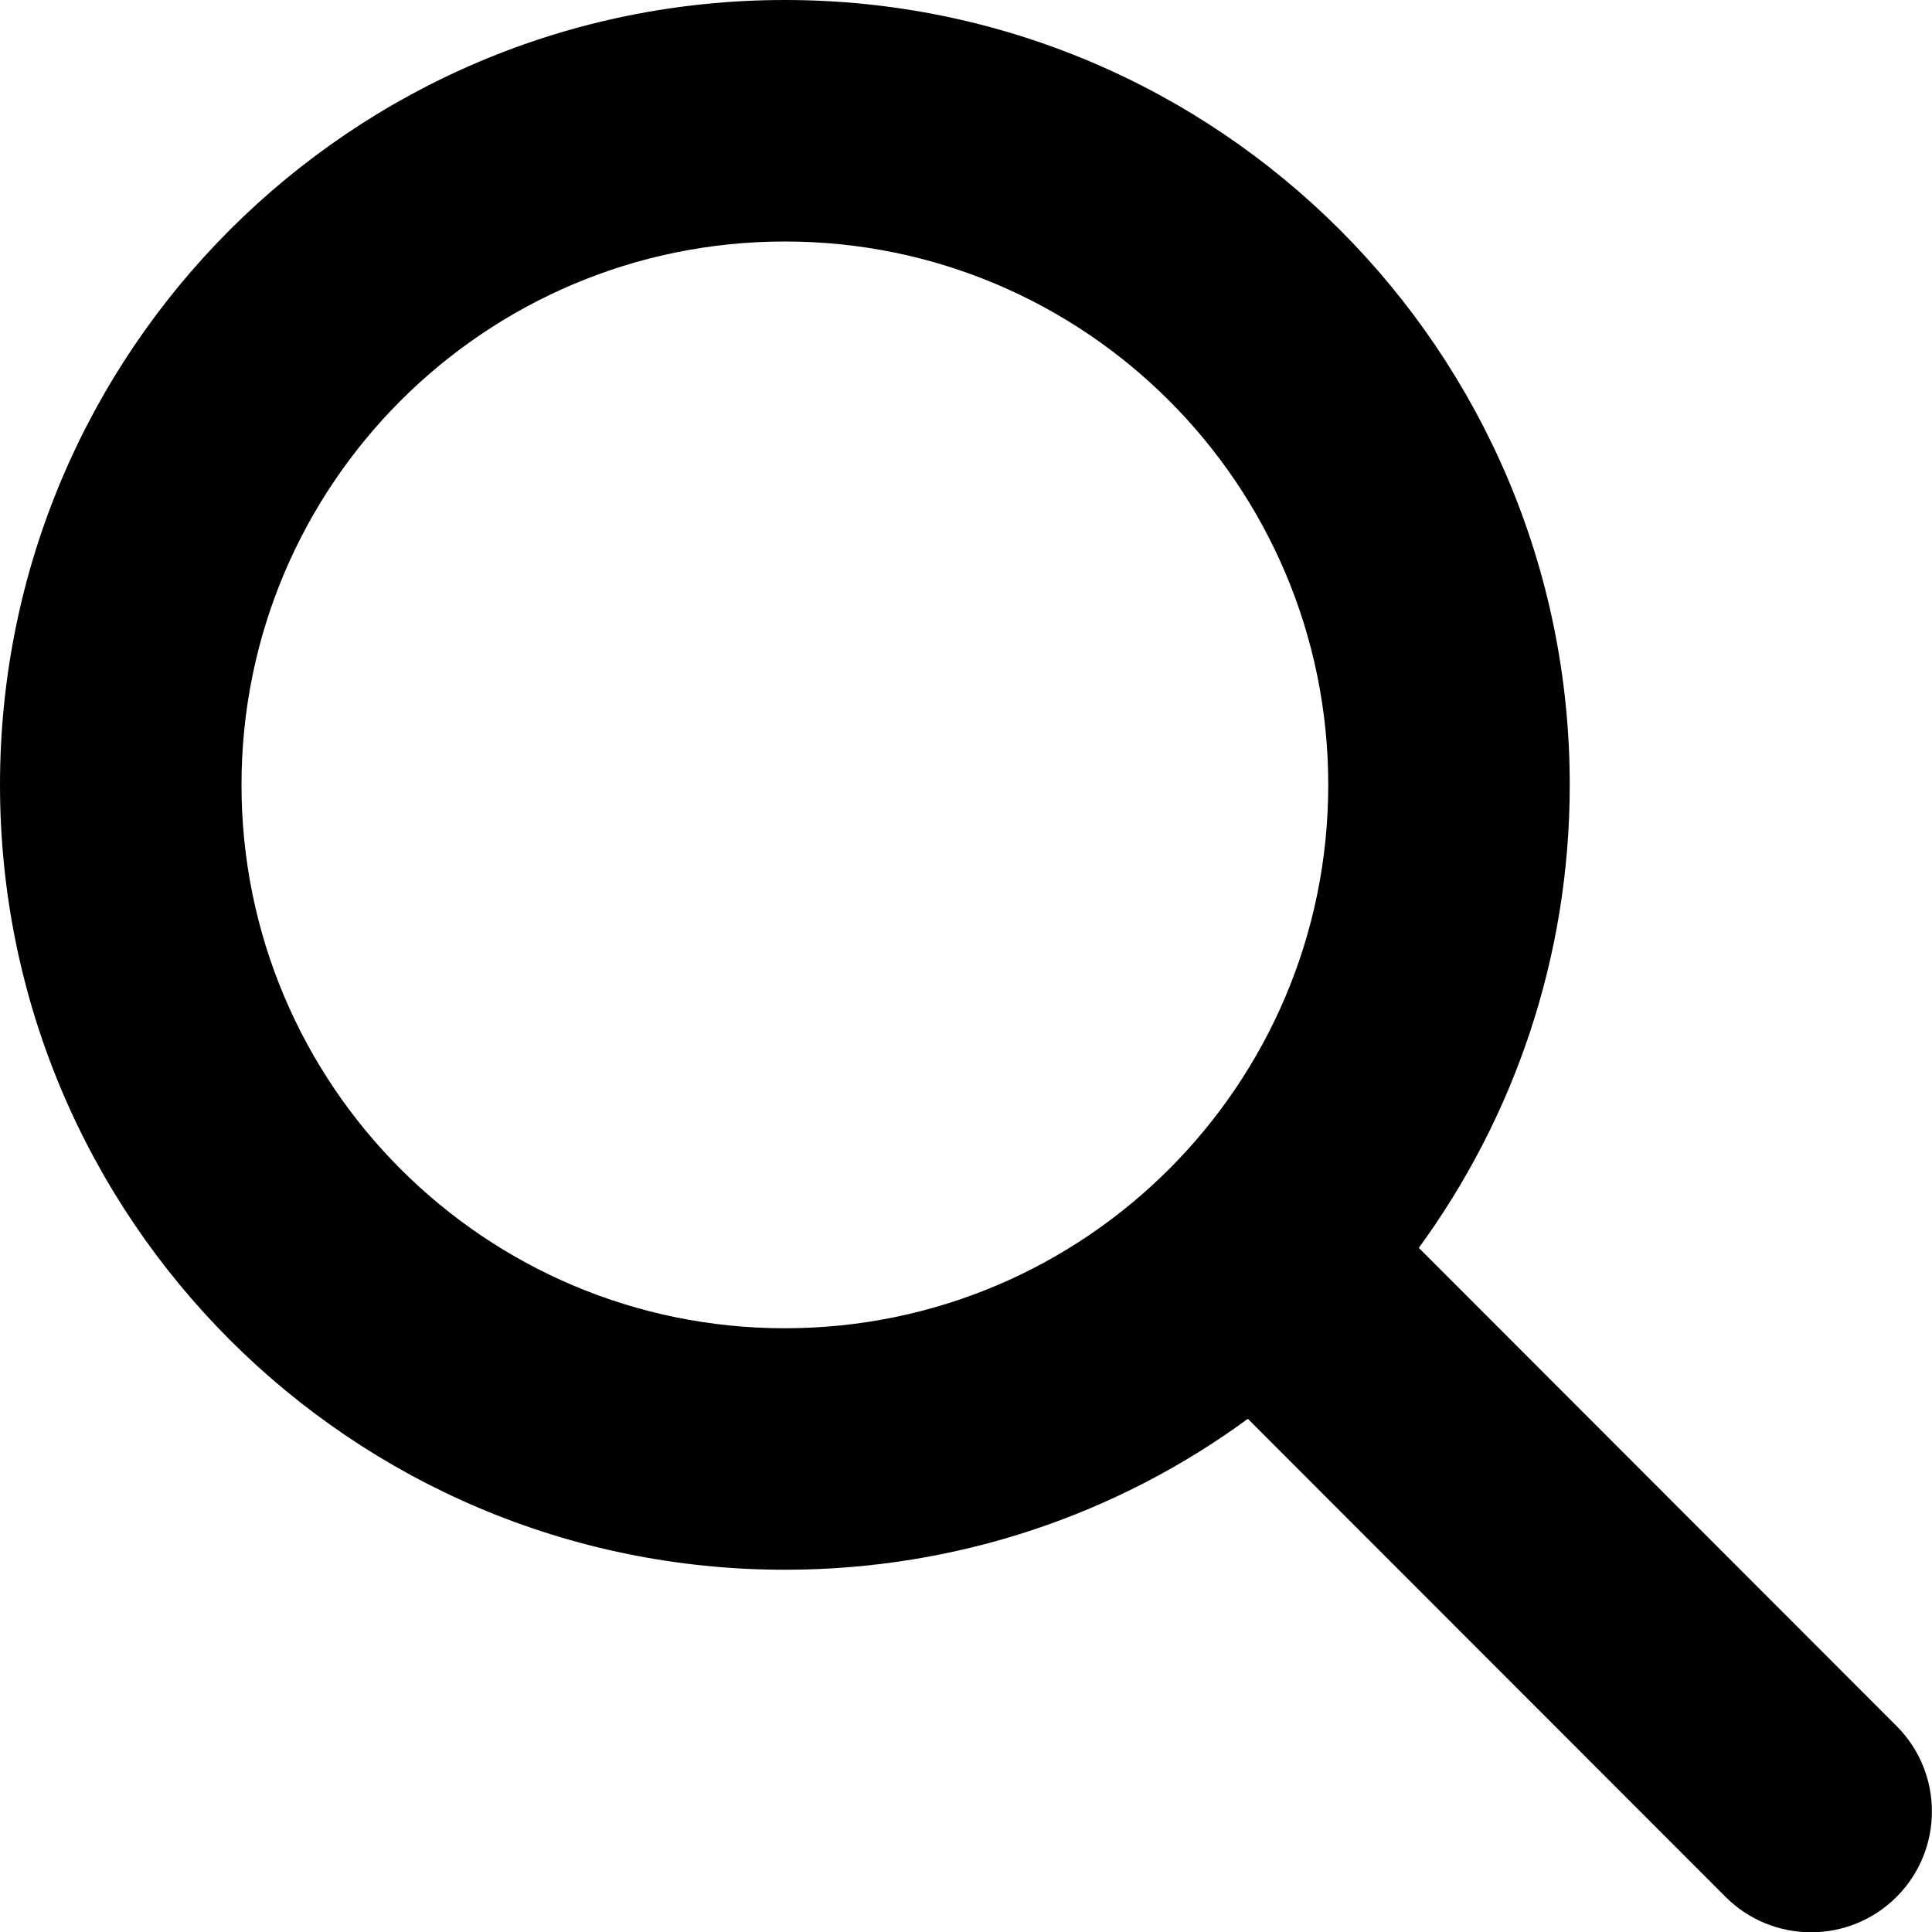
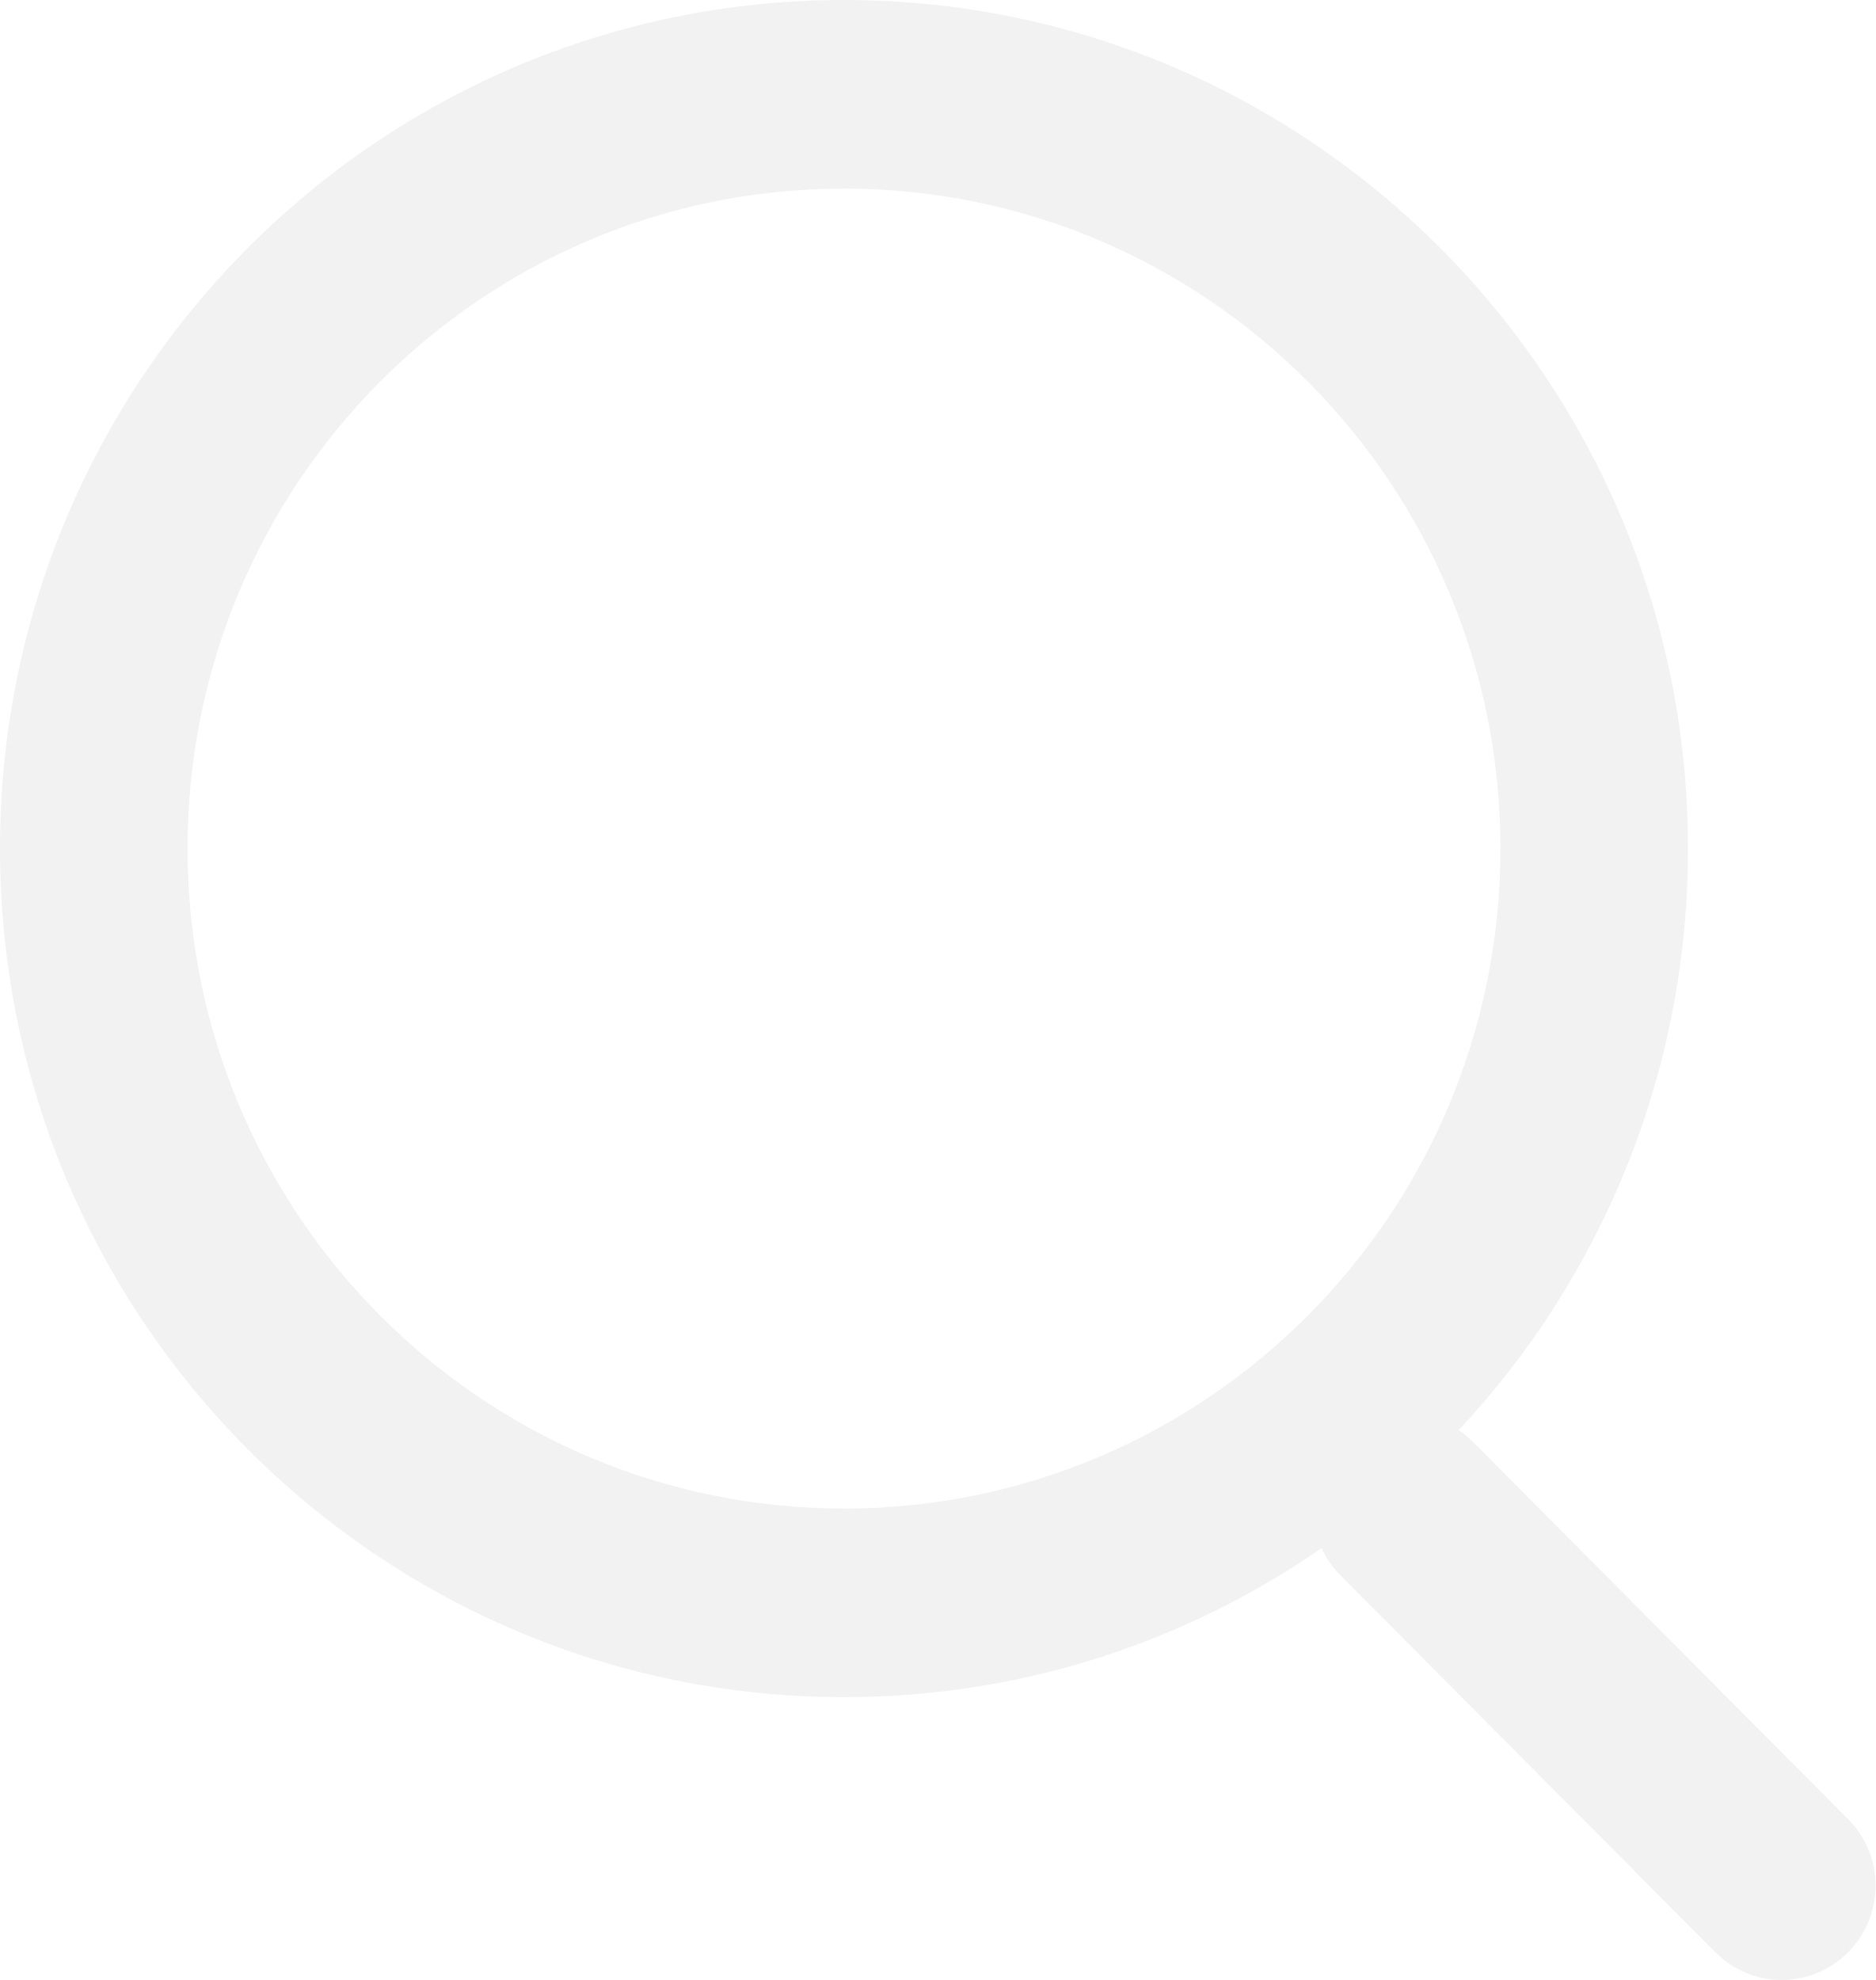
- <svg xmlns="http://www.w3.org/2000/svg" viewBox="0 0 512 512">
-   <path d="M416 208c0 45.9-14.9 88.3-40 122.7L502.6 457.4c12.5 12.5 12.5 32.8 0 45.3s-32.8 12.5-45.3 0L330.7 376c-34.4 25.2-76.8 40-122.7 40C93.1 416 0 322.9 0 208S93.1 0 208 0S416 93.1 416 208zM208 352a144 144 0 1 0 0-288 144 144 0 1 0 0 288z" />
+ <svg xmlns="http://www.w3.org/2000/svg" width="18" height="19" viewBox="0 0 18 19" fill="none">
+   <path d="M8.1 0C12.573 0 16.2 3.646 16.2 8.143C16.2 10.303 15.363 12.267 13.998 13.725C14.017 13.735 14.034 13.748 14.052 13.761L14.136 13.836L17.736 17.456C18.088 17.809 18.088 18.382 17.736 18.735C17.412 19.061 16.901 19.086 16.548 18.81L16.464 18.735L12.864 15.116C12.787 15.038 12.726 14.95 12.683 14.856C11.381 15.758 9.802 16.286 8.1 16.286C3.626 16.286 0 12.64 0 8.143C0 3.646 3.626 0 8.1 0ZM8.1 1.81C4.621 1.81 1.8 4.645 1.8 8.143C1.8 11.641 4.621 14.476 8.1 14.476C11.579 14.476 14.4 11.641 14.4 8.143C14.4 4.645 11.579 1.81 8.1 1.81Z" fill="#F2F2F2" />
</svg>
